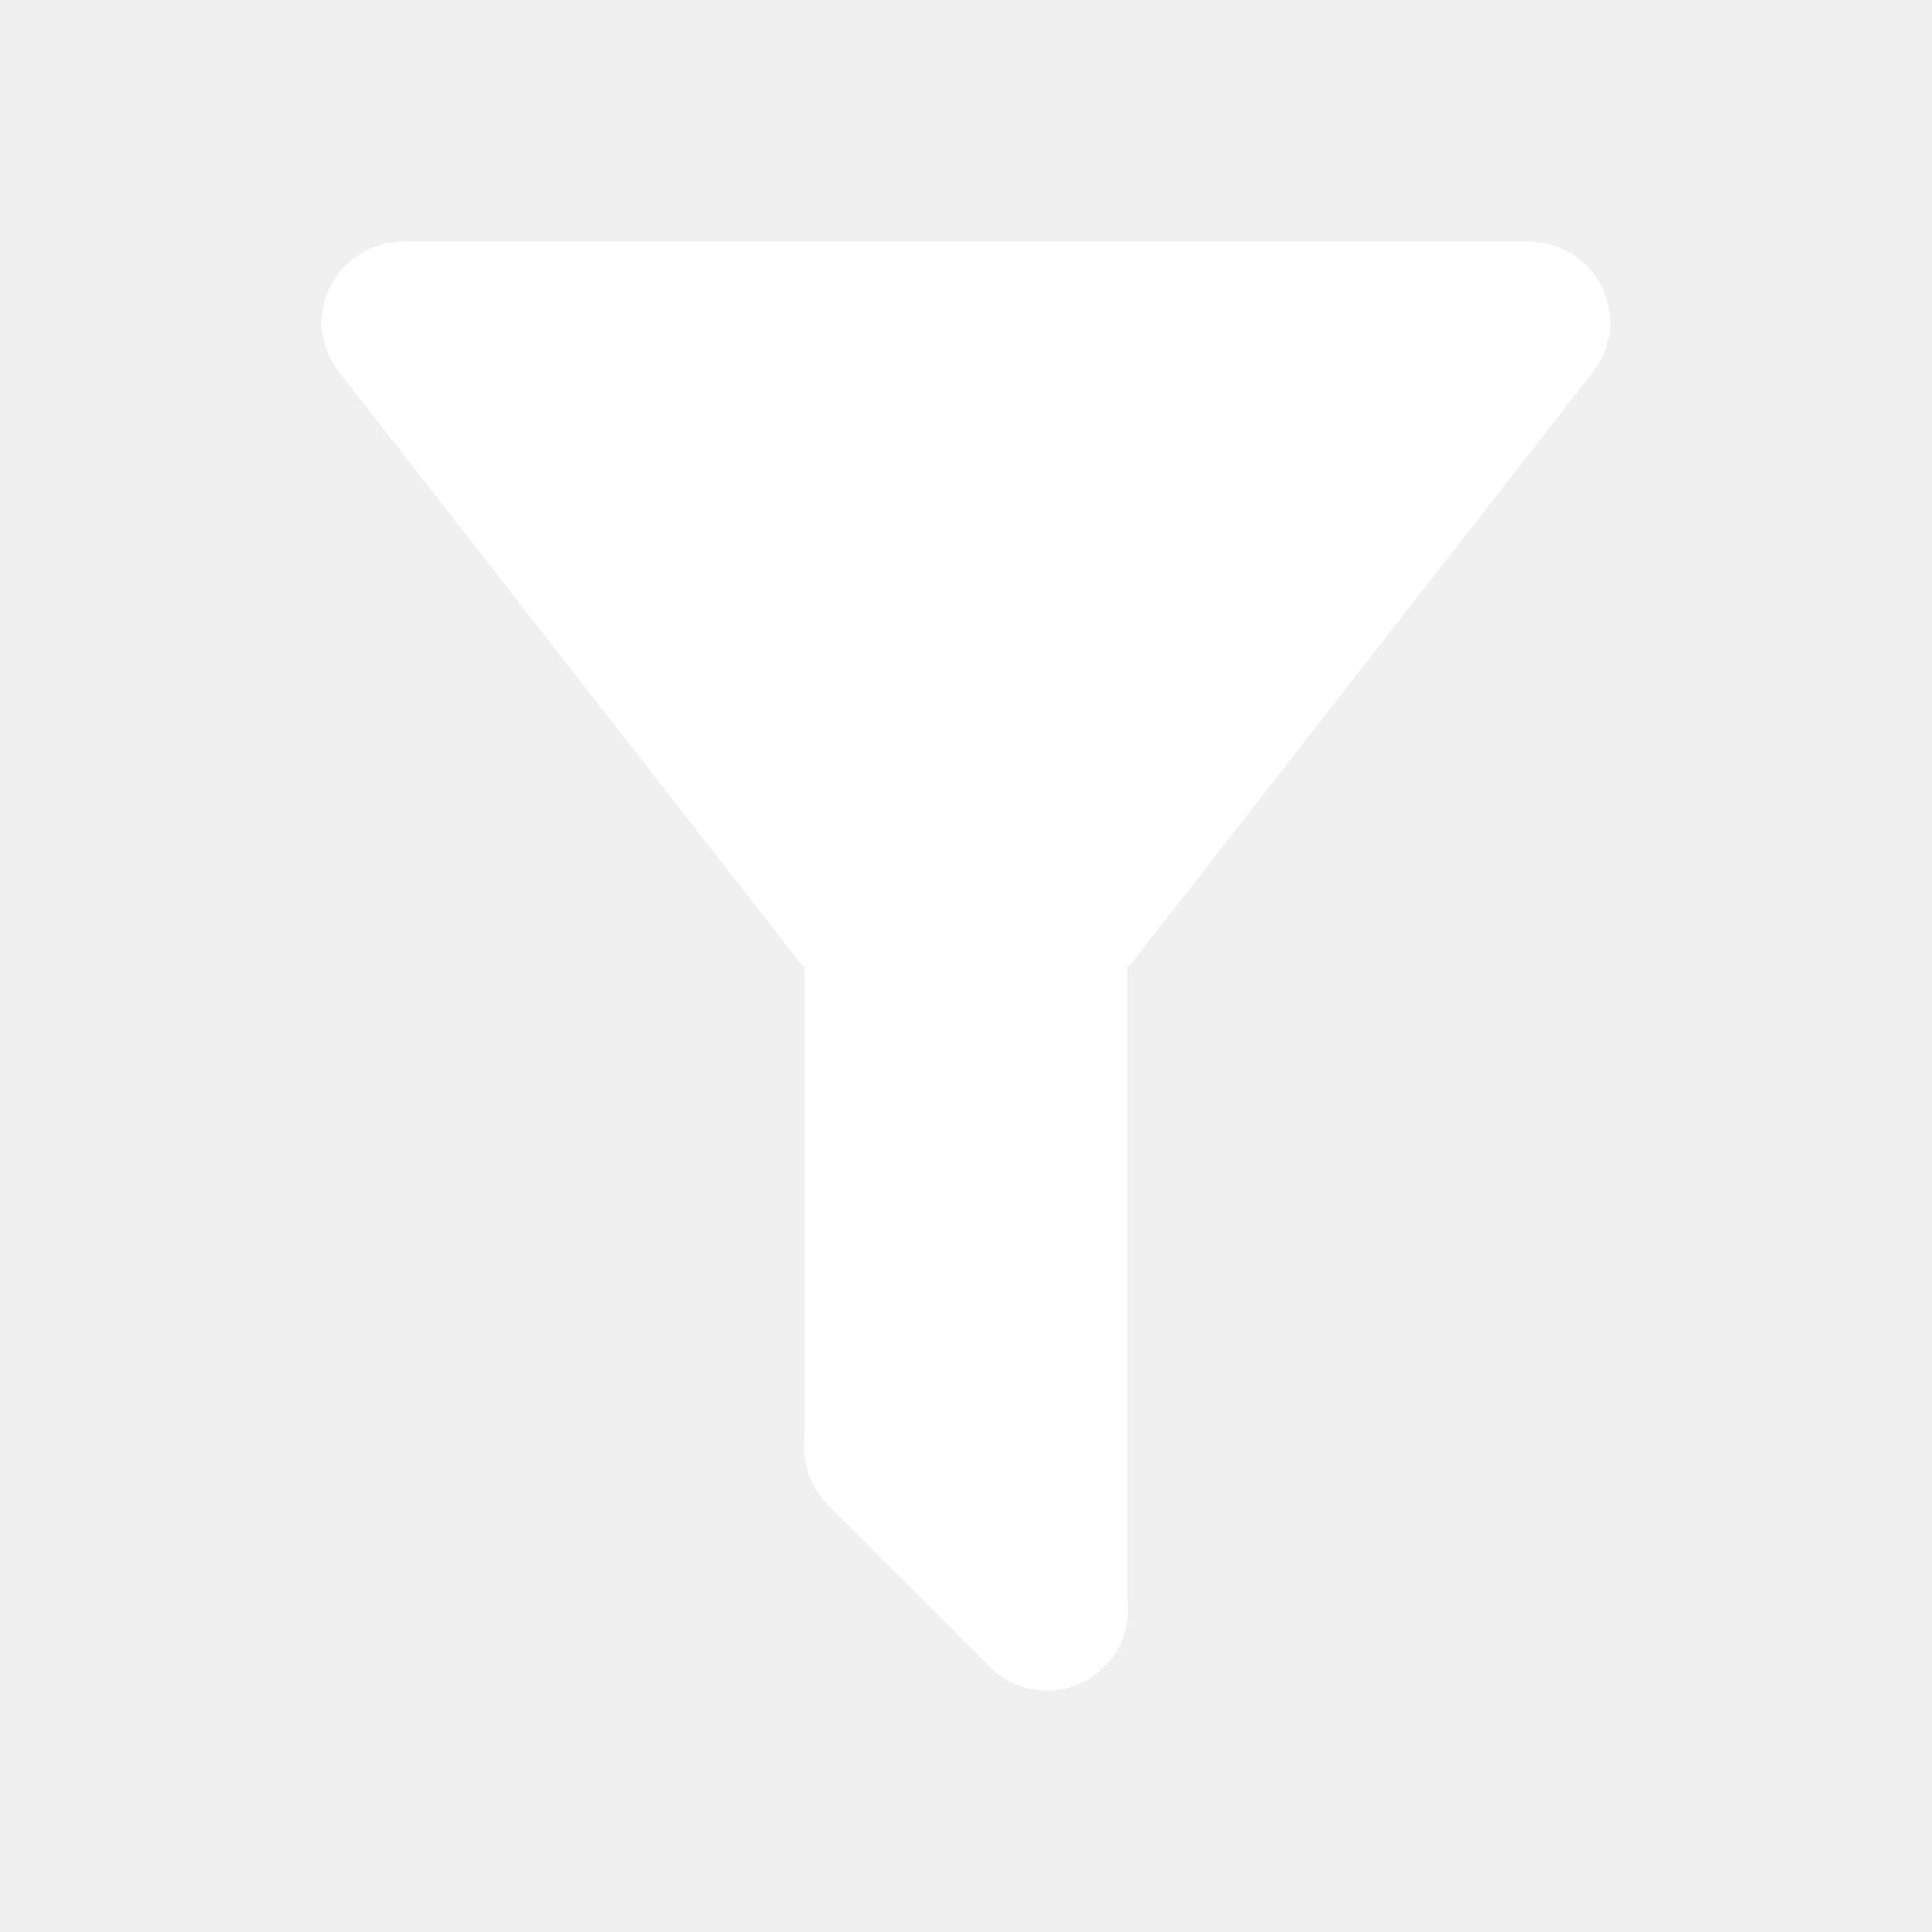
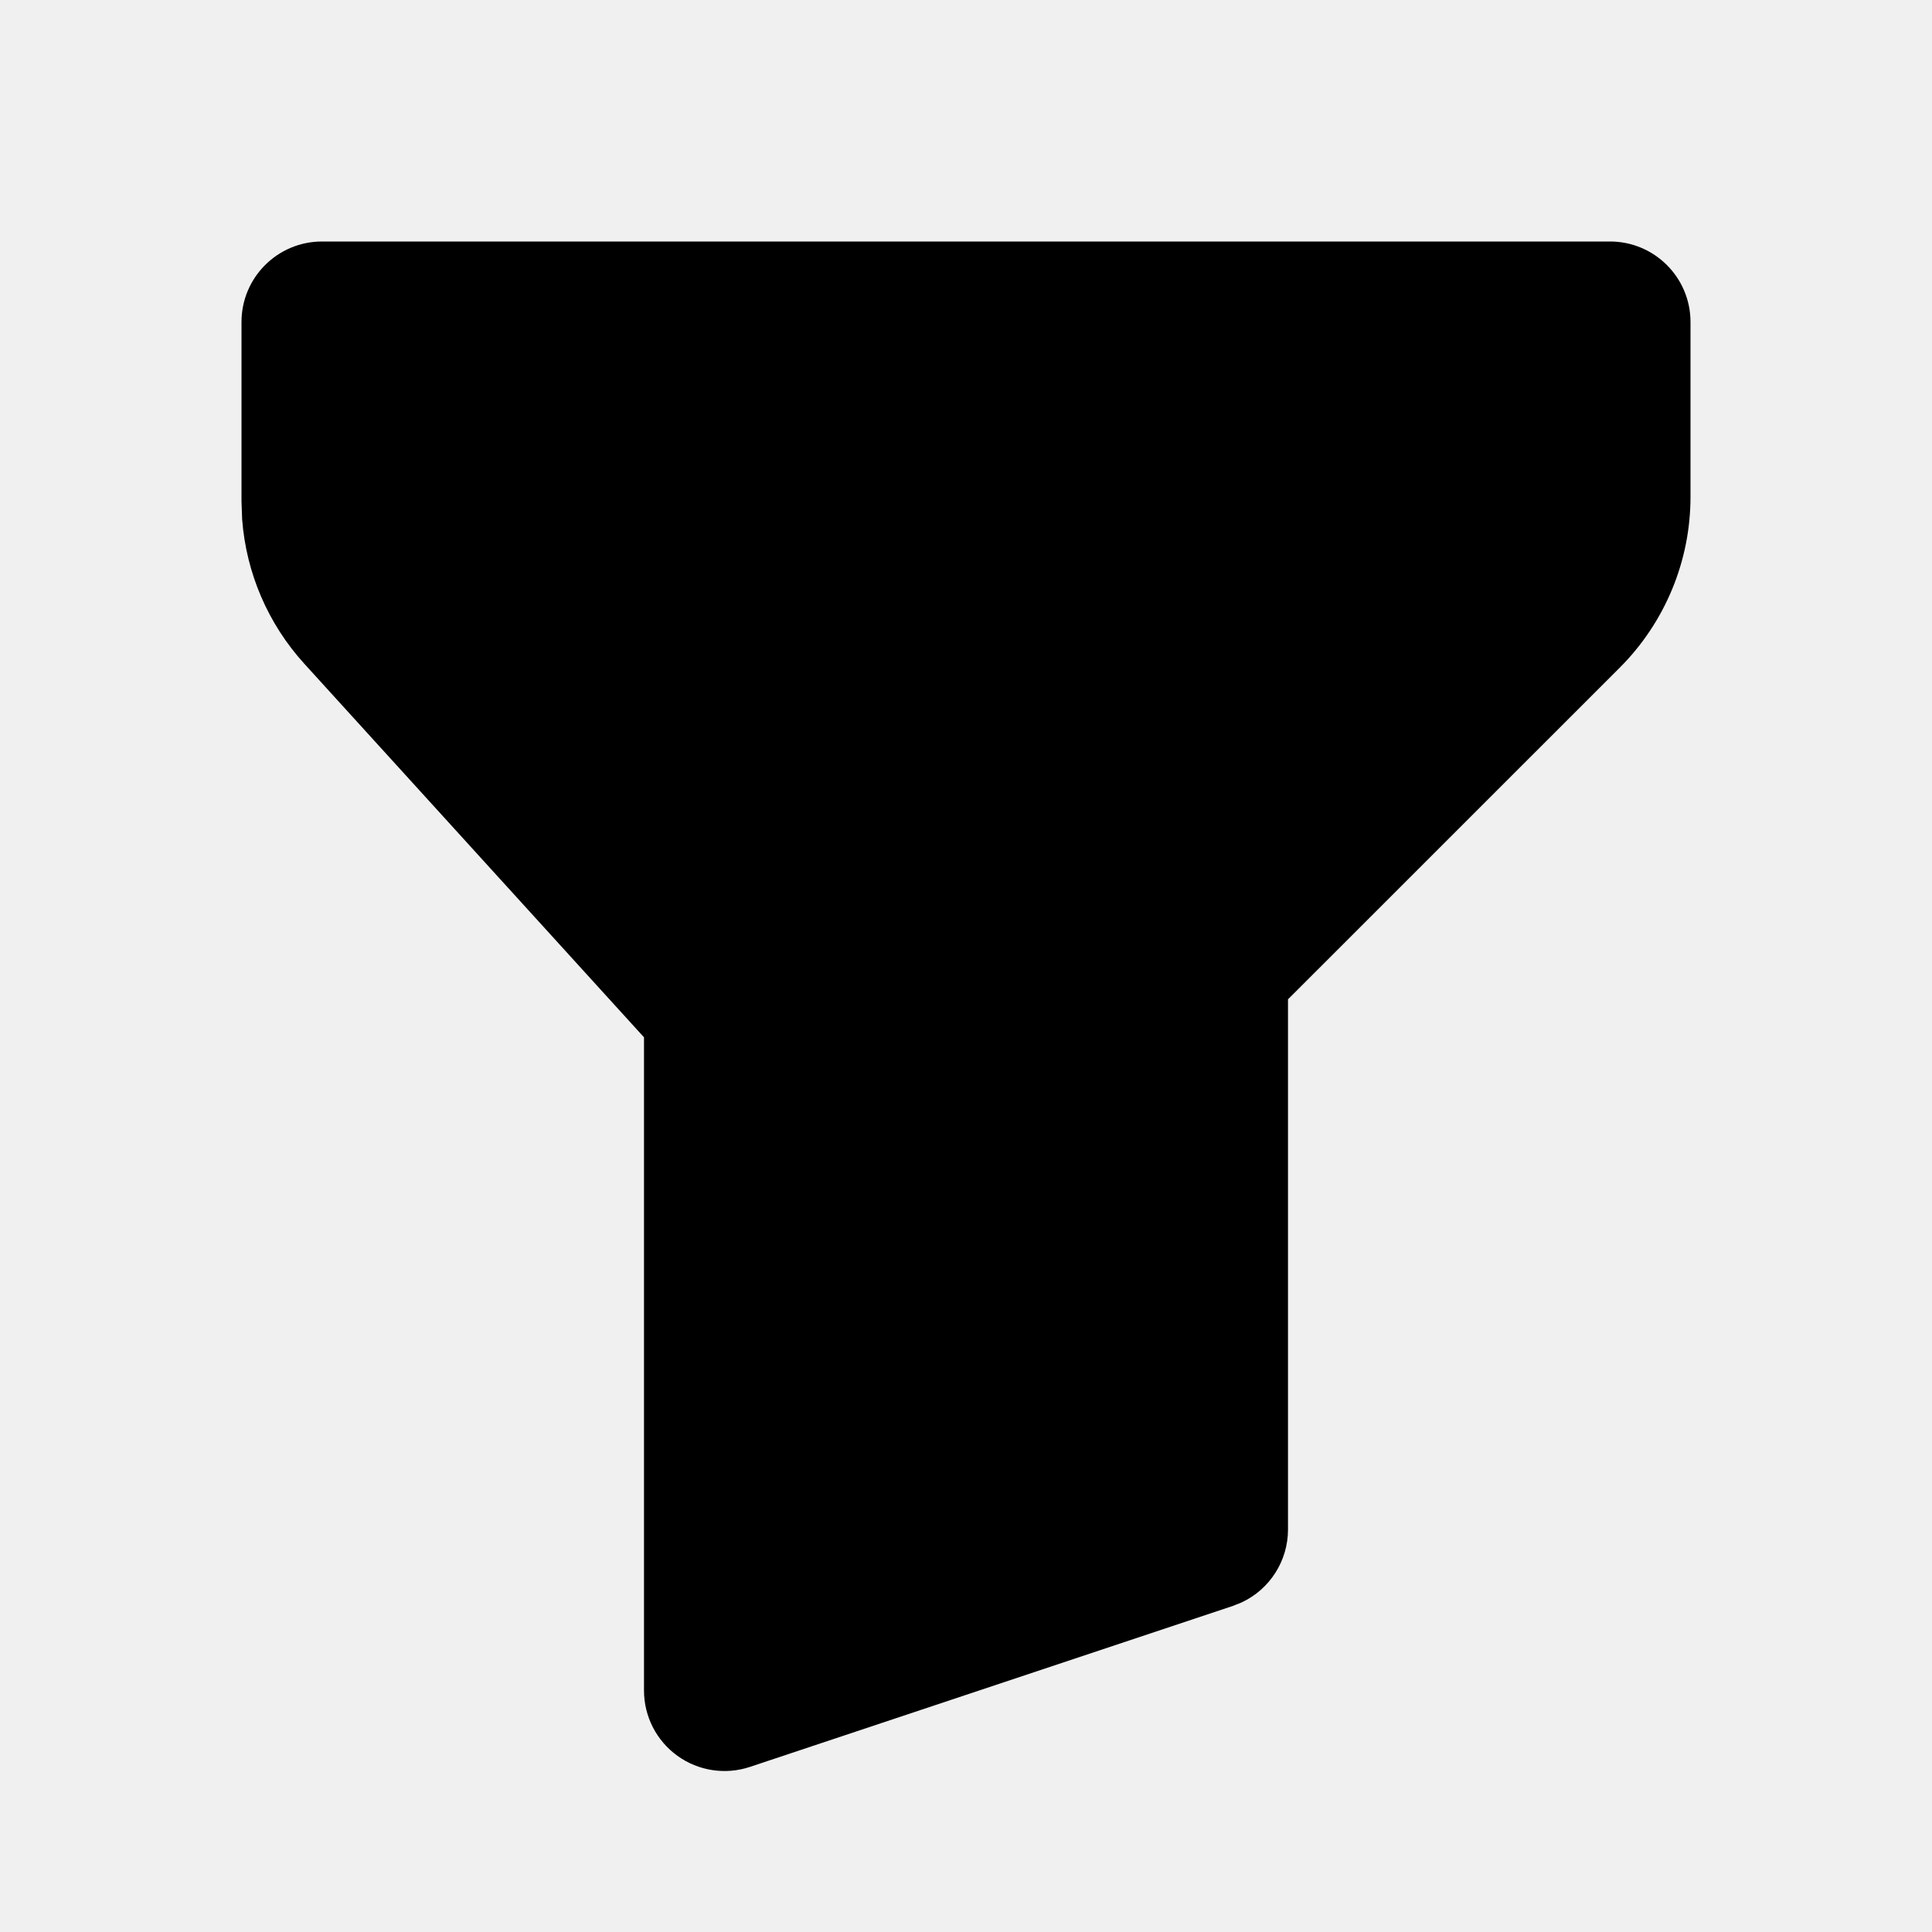
- <svg xmlns="http://www.w3.org/2000/svg" width="16" viewBox="0 0 24 24">
-   <path fill="#FFF" d="M14 12v7.88c.04.3-.06.62-.29.83a.996.996 0 0 1-1.41 0l-2.01-2.01a.99.99 0 0 1-.29-.83V12h-.03L4.21 4.62a1 1 0 0 1 .17-1.4c.19-.14.4-.22.62-.22h14c.22 0 .43.08.62.22a1 1 0 0 1 .17 1.4L14.03 12z" class="jp-icon3" />
+ <svg xmlns="http://www.w3.org/2000/svg" width="24" height="24" viewBox="0 0 24 24" fill="currentColor" class="icon icon-tabler icons-tabler-filled icon-tabler-filter">
+   <path stroke="none" d="M0 0h24v24H0z" fill="none" />
+   <path d="M20 3h-16a1 1 0 0 0 -1 1v2.227l.008 .223a3 3 0 0 0 .772 1.795l4.22 4.641v8.114a1 1 0 0 0 1.316 .949l6 -2l.108 -.043a1 1 0 0 0 .576 -.906v-6.586l4.121 -4.12a3 3 0 0 0 .879 -2.123v-2.171a1 1 0 0 0 -1 -1z" />
</svg>
